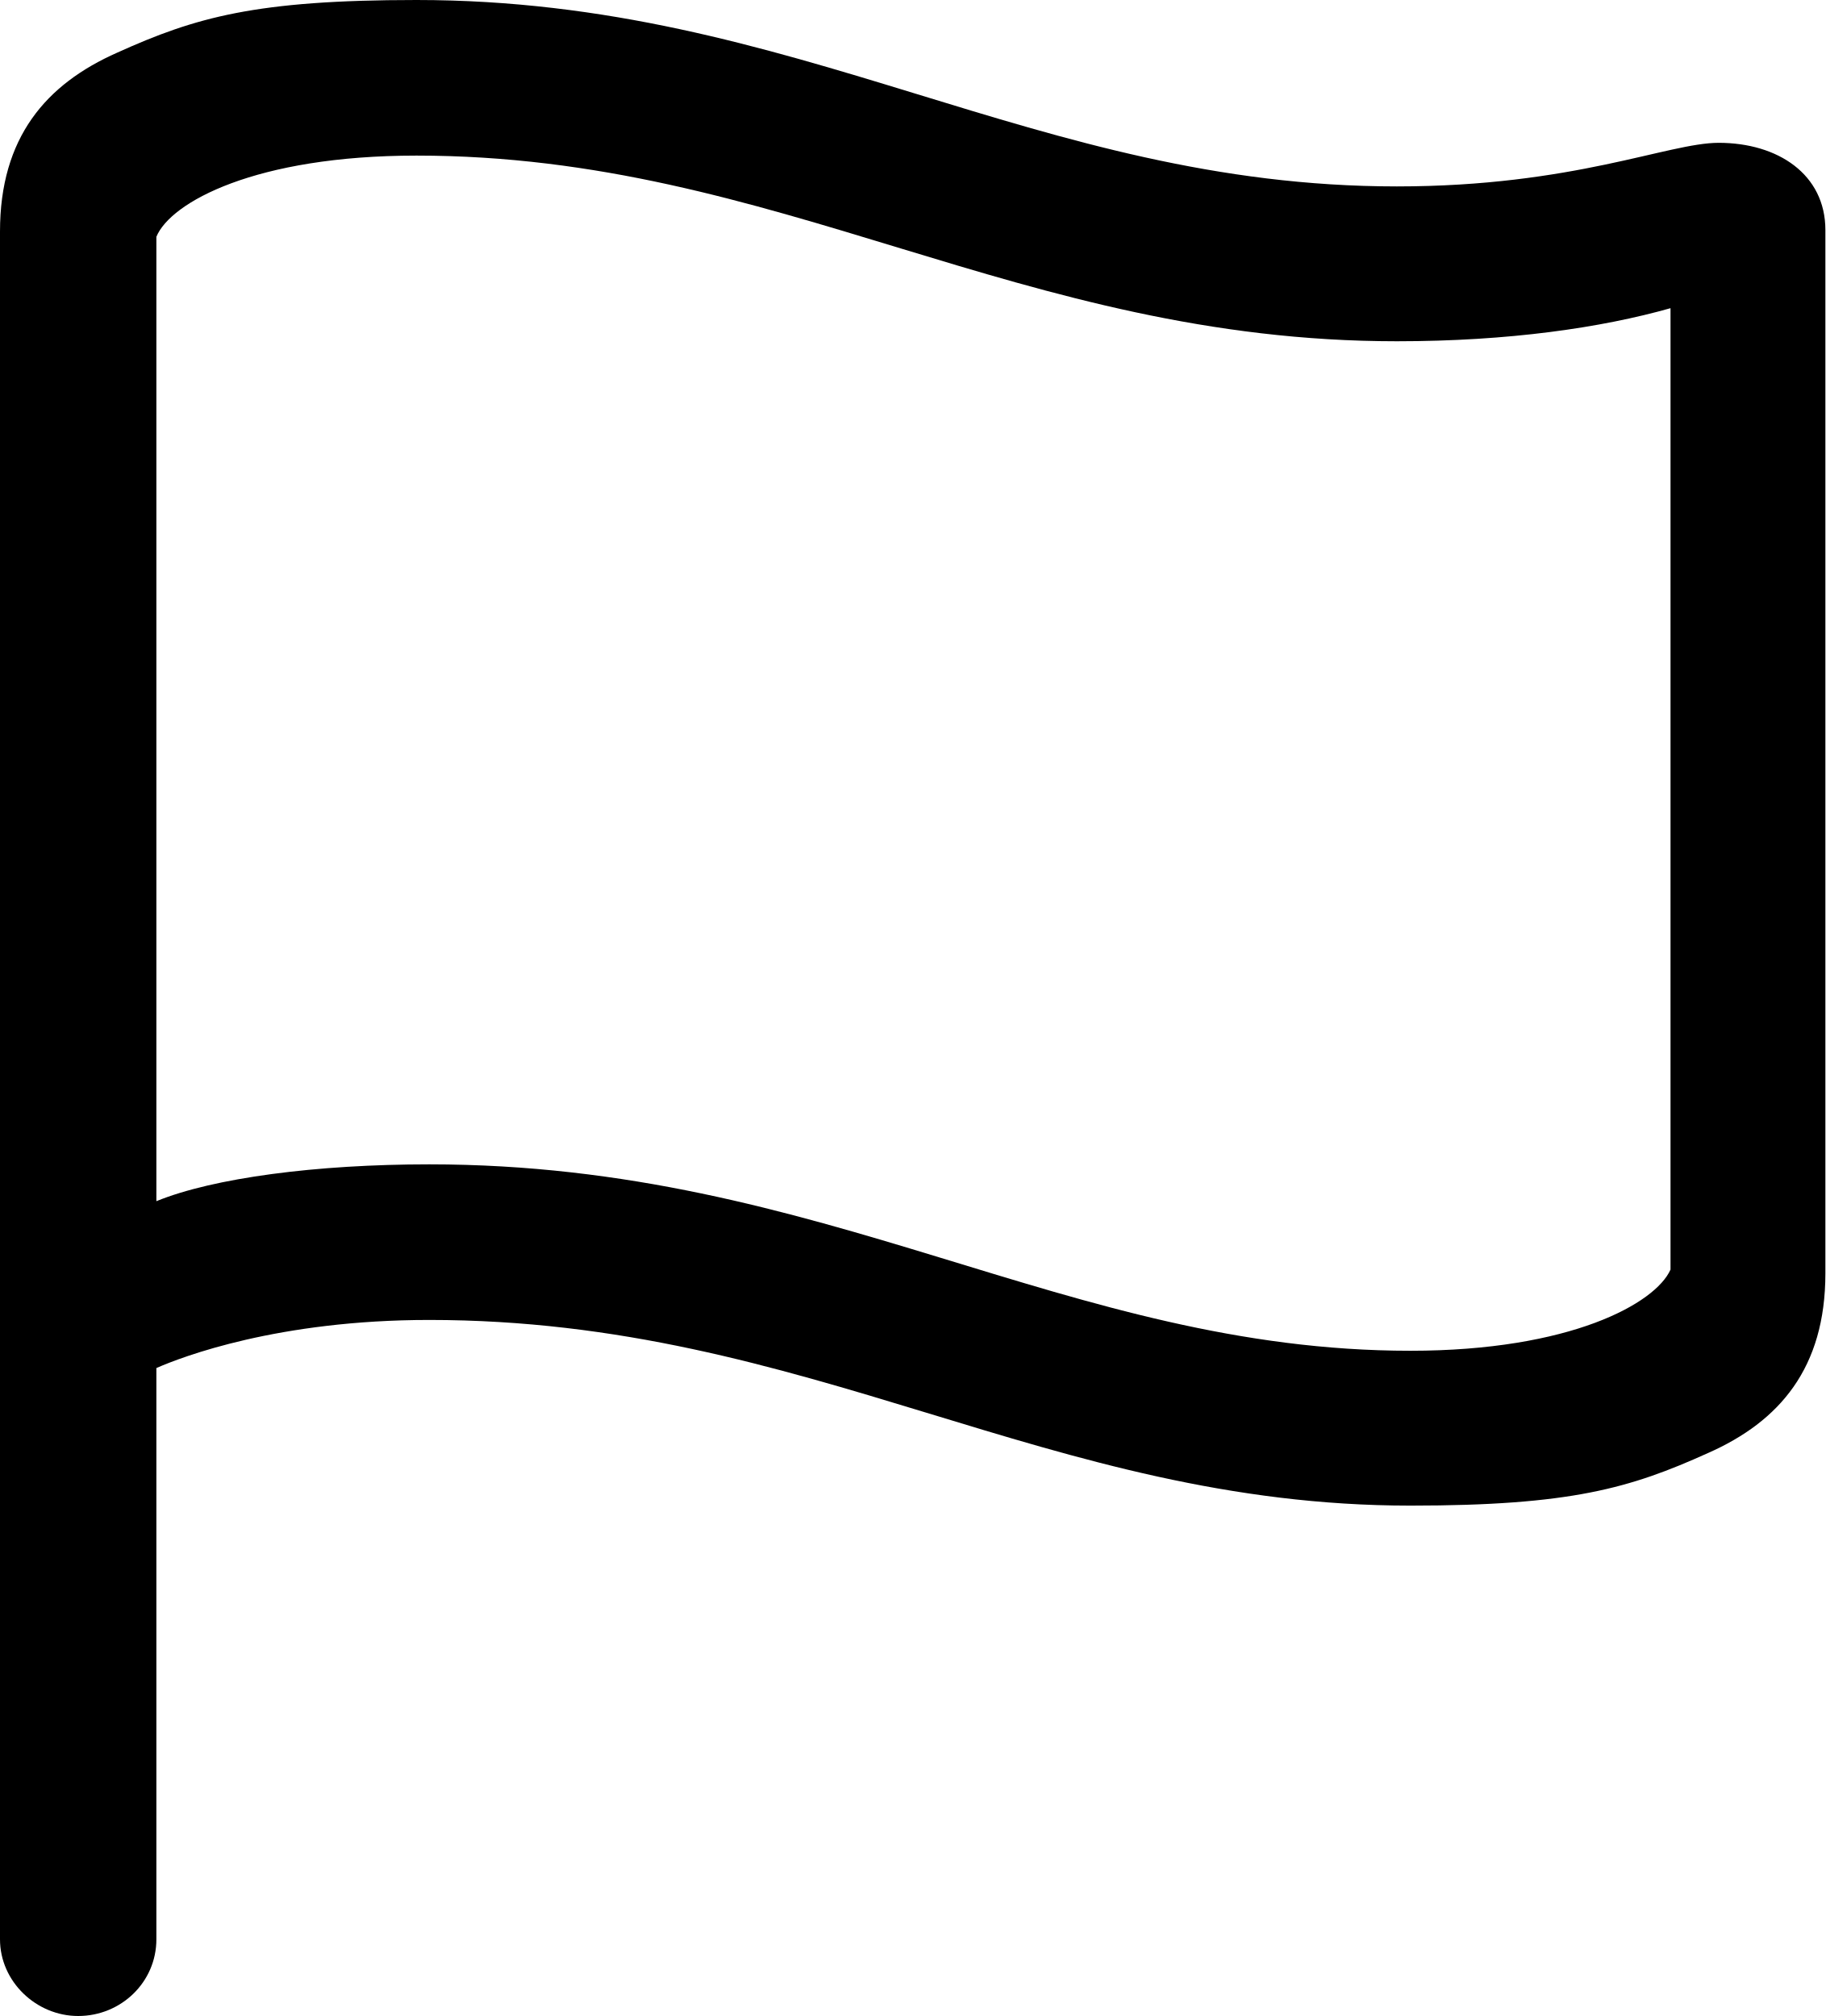
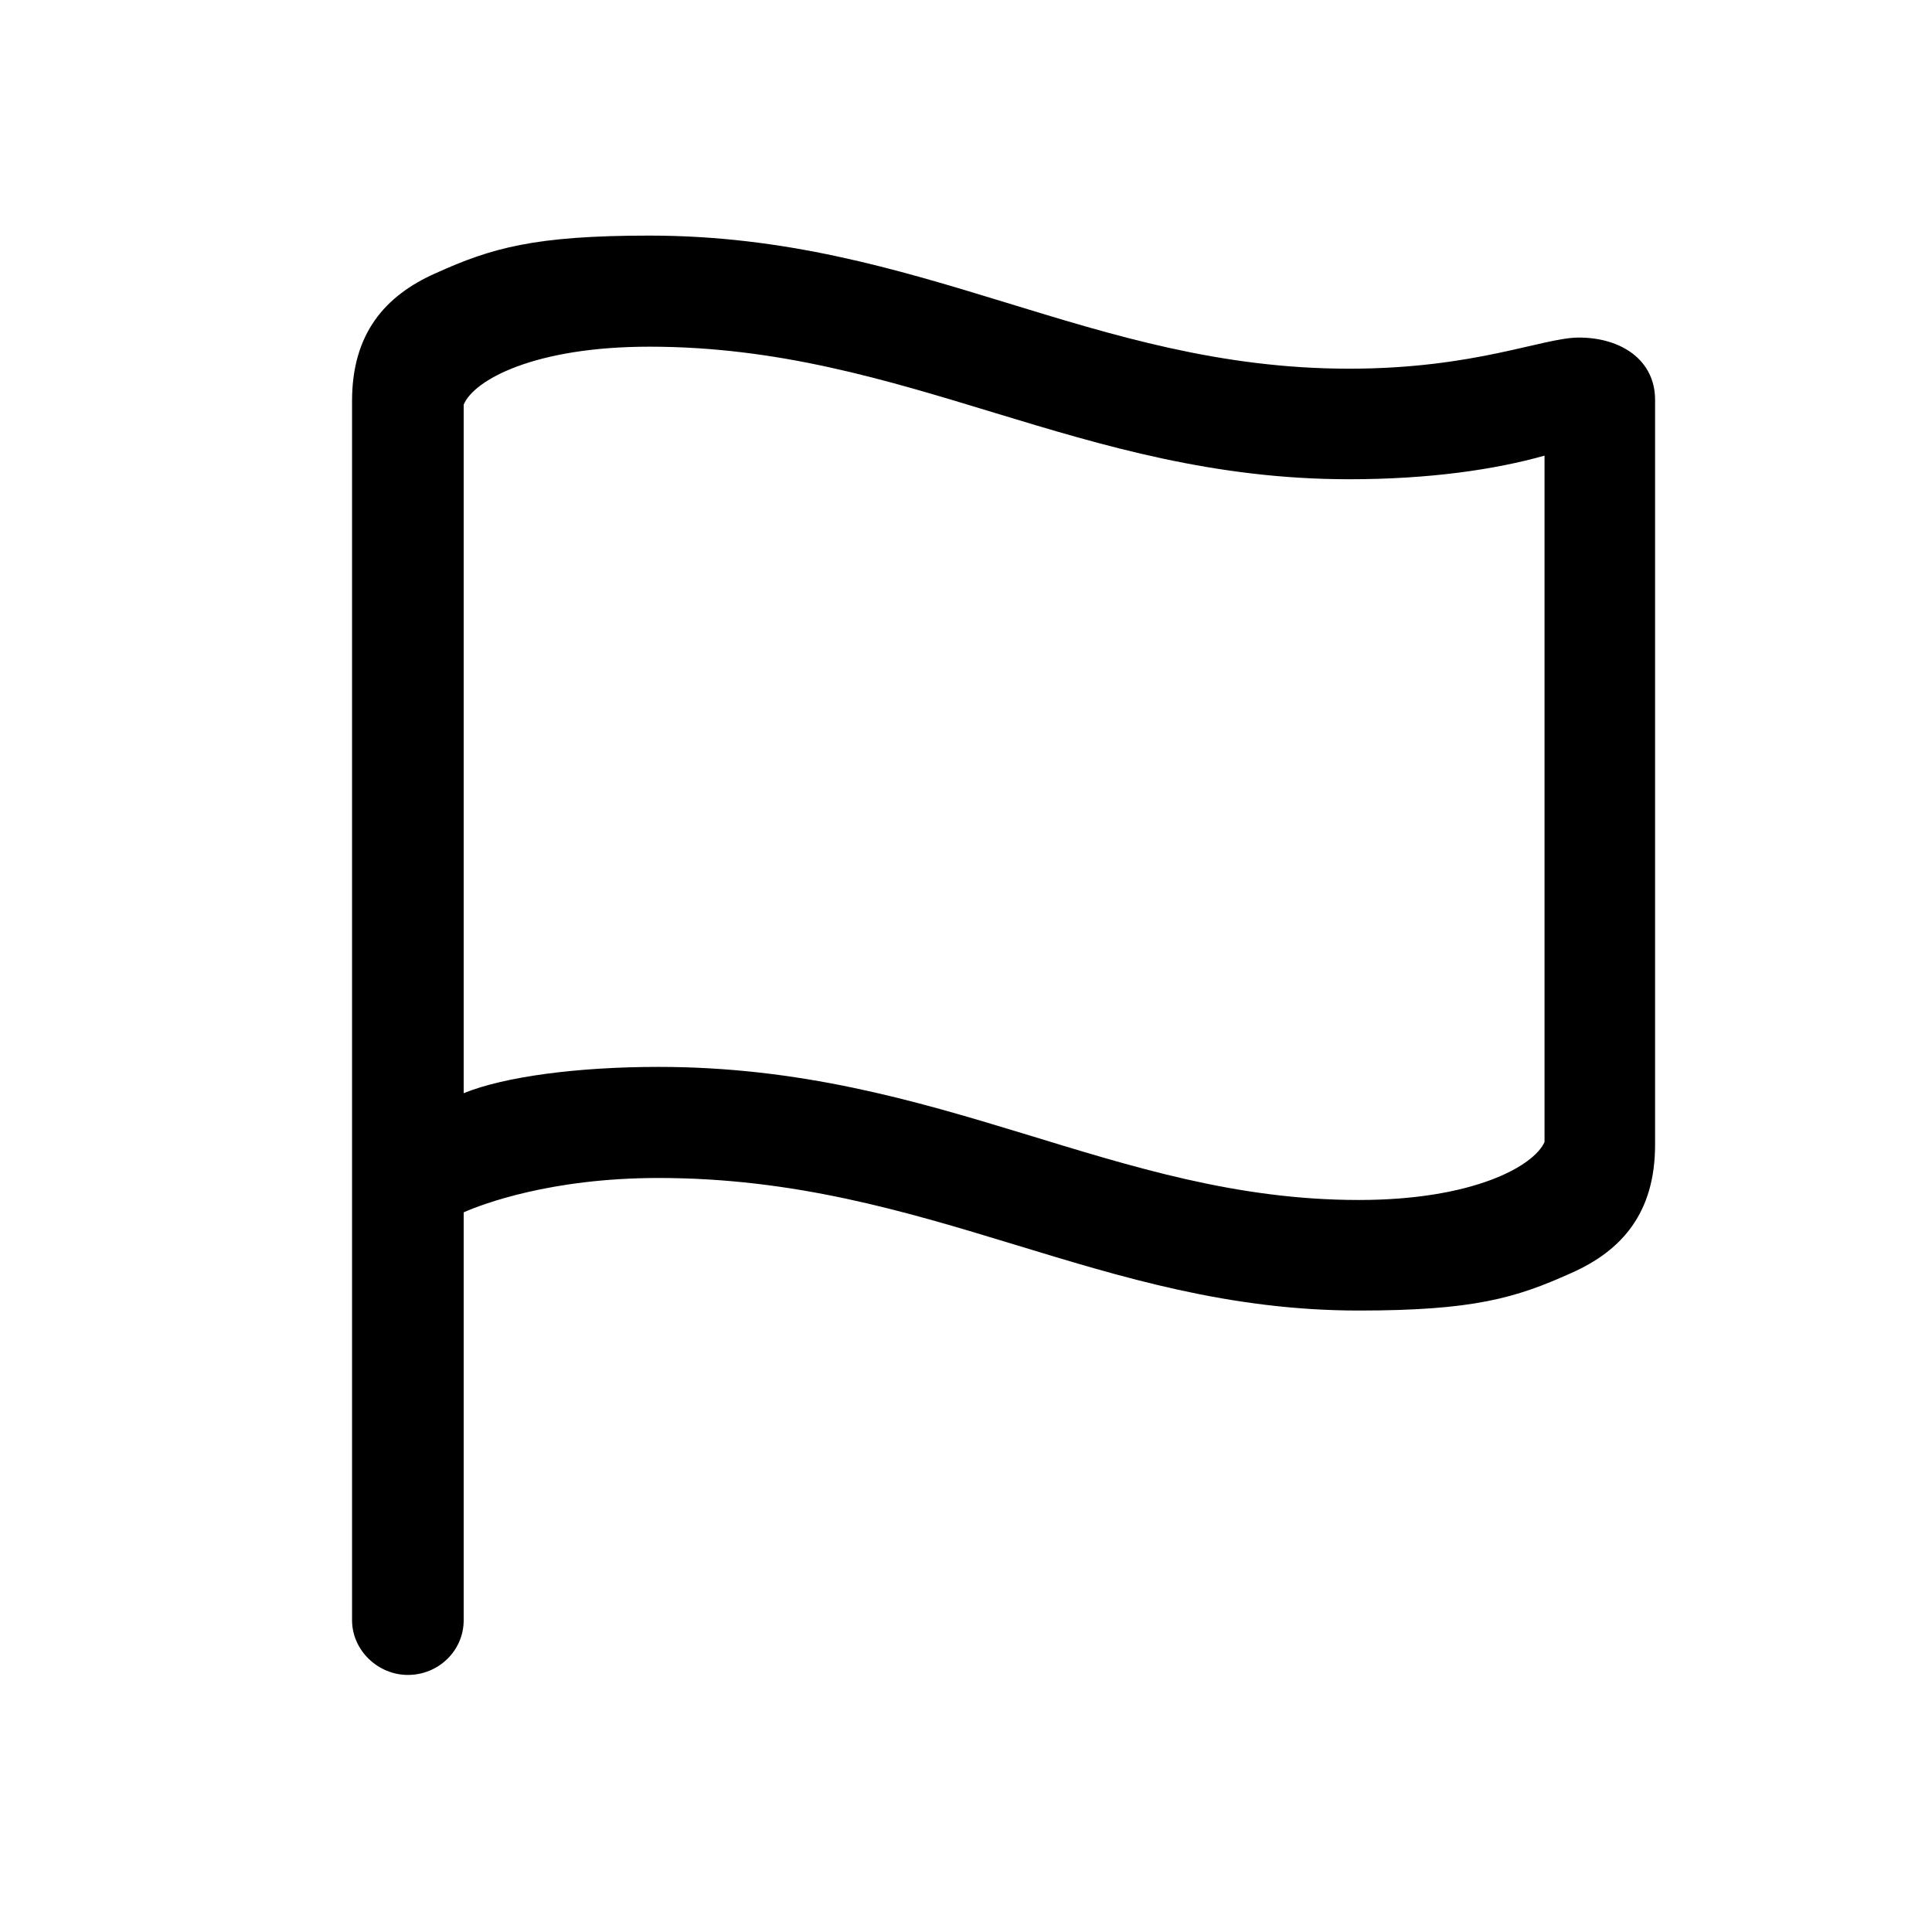
- <svg xmlns="http://www.w3.org/2000/svg" viewBox="4.28 3.39 24.28 26.82" width="24.28" height="26.82" fill="currentColor">
+ <svg xmlns="http://www.w3.org/2000/svg" viewBox="-2.28 -1 36 36" width="36" height="36" fill="currentColor">
  <path d="M5.32 30.21C5.89 30.21 6.36 29.76 6.36 29.19L6.36 21.59C6.70 21.44 7.98 20.95 9.99 20.95C15.05 20.95 18.22 23.42 23.04 23.42C25.17 23.42 25.96 23.19 27.00 22.72C27.95 22.30 28.56 21.59 28.56 20.33L28.56 6.45C28.56 5.71 27.93 5.29 27.14 5.29C26.47 5.29 25.21 5.87 22.86 5.87C18.05 5.87 14.89 3.39 9.82 3.39C7.68 3.39 6.88 3.62 5.84 4.09C4.89 4.51 4.28 5.22 4.28 6.47L4.28 29.19C4.28 29.75 4.76 30.21 5.32 30.21ZM23.04 21.36C18.48 21.36 15.26 18.88 9.99 18.88C8.49 18.88 7.12 19.06 6.36 19.37L6.36 6.54C6.55 6.08 7.68 5.46 9.82 5.46C14.63 5.46 17.84 7.93 22.86 7.93C24.35 7.93 25.58 7.75 26.50 7.49L26.50 20.28C26.30 20.73 25.17 21.36 23.04 21.36Z" />
</svg>
